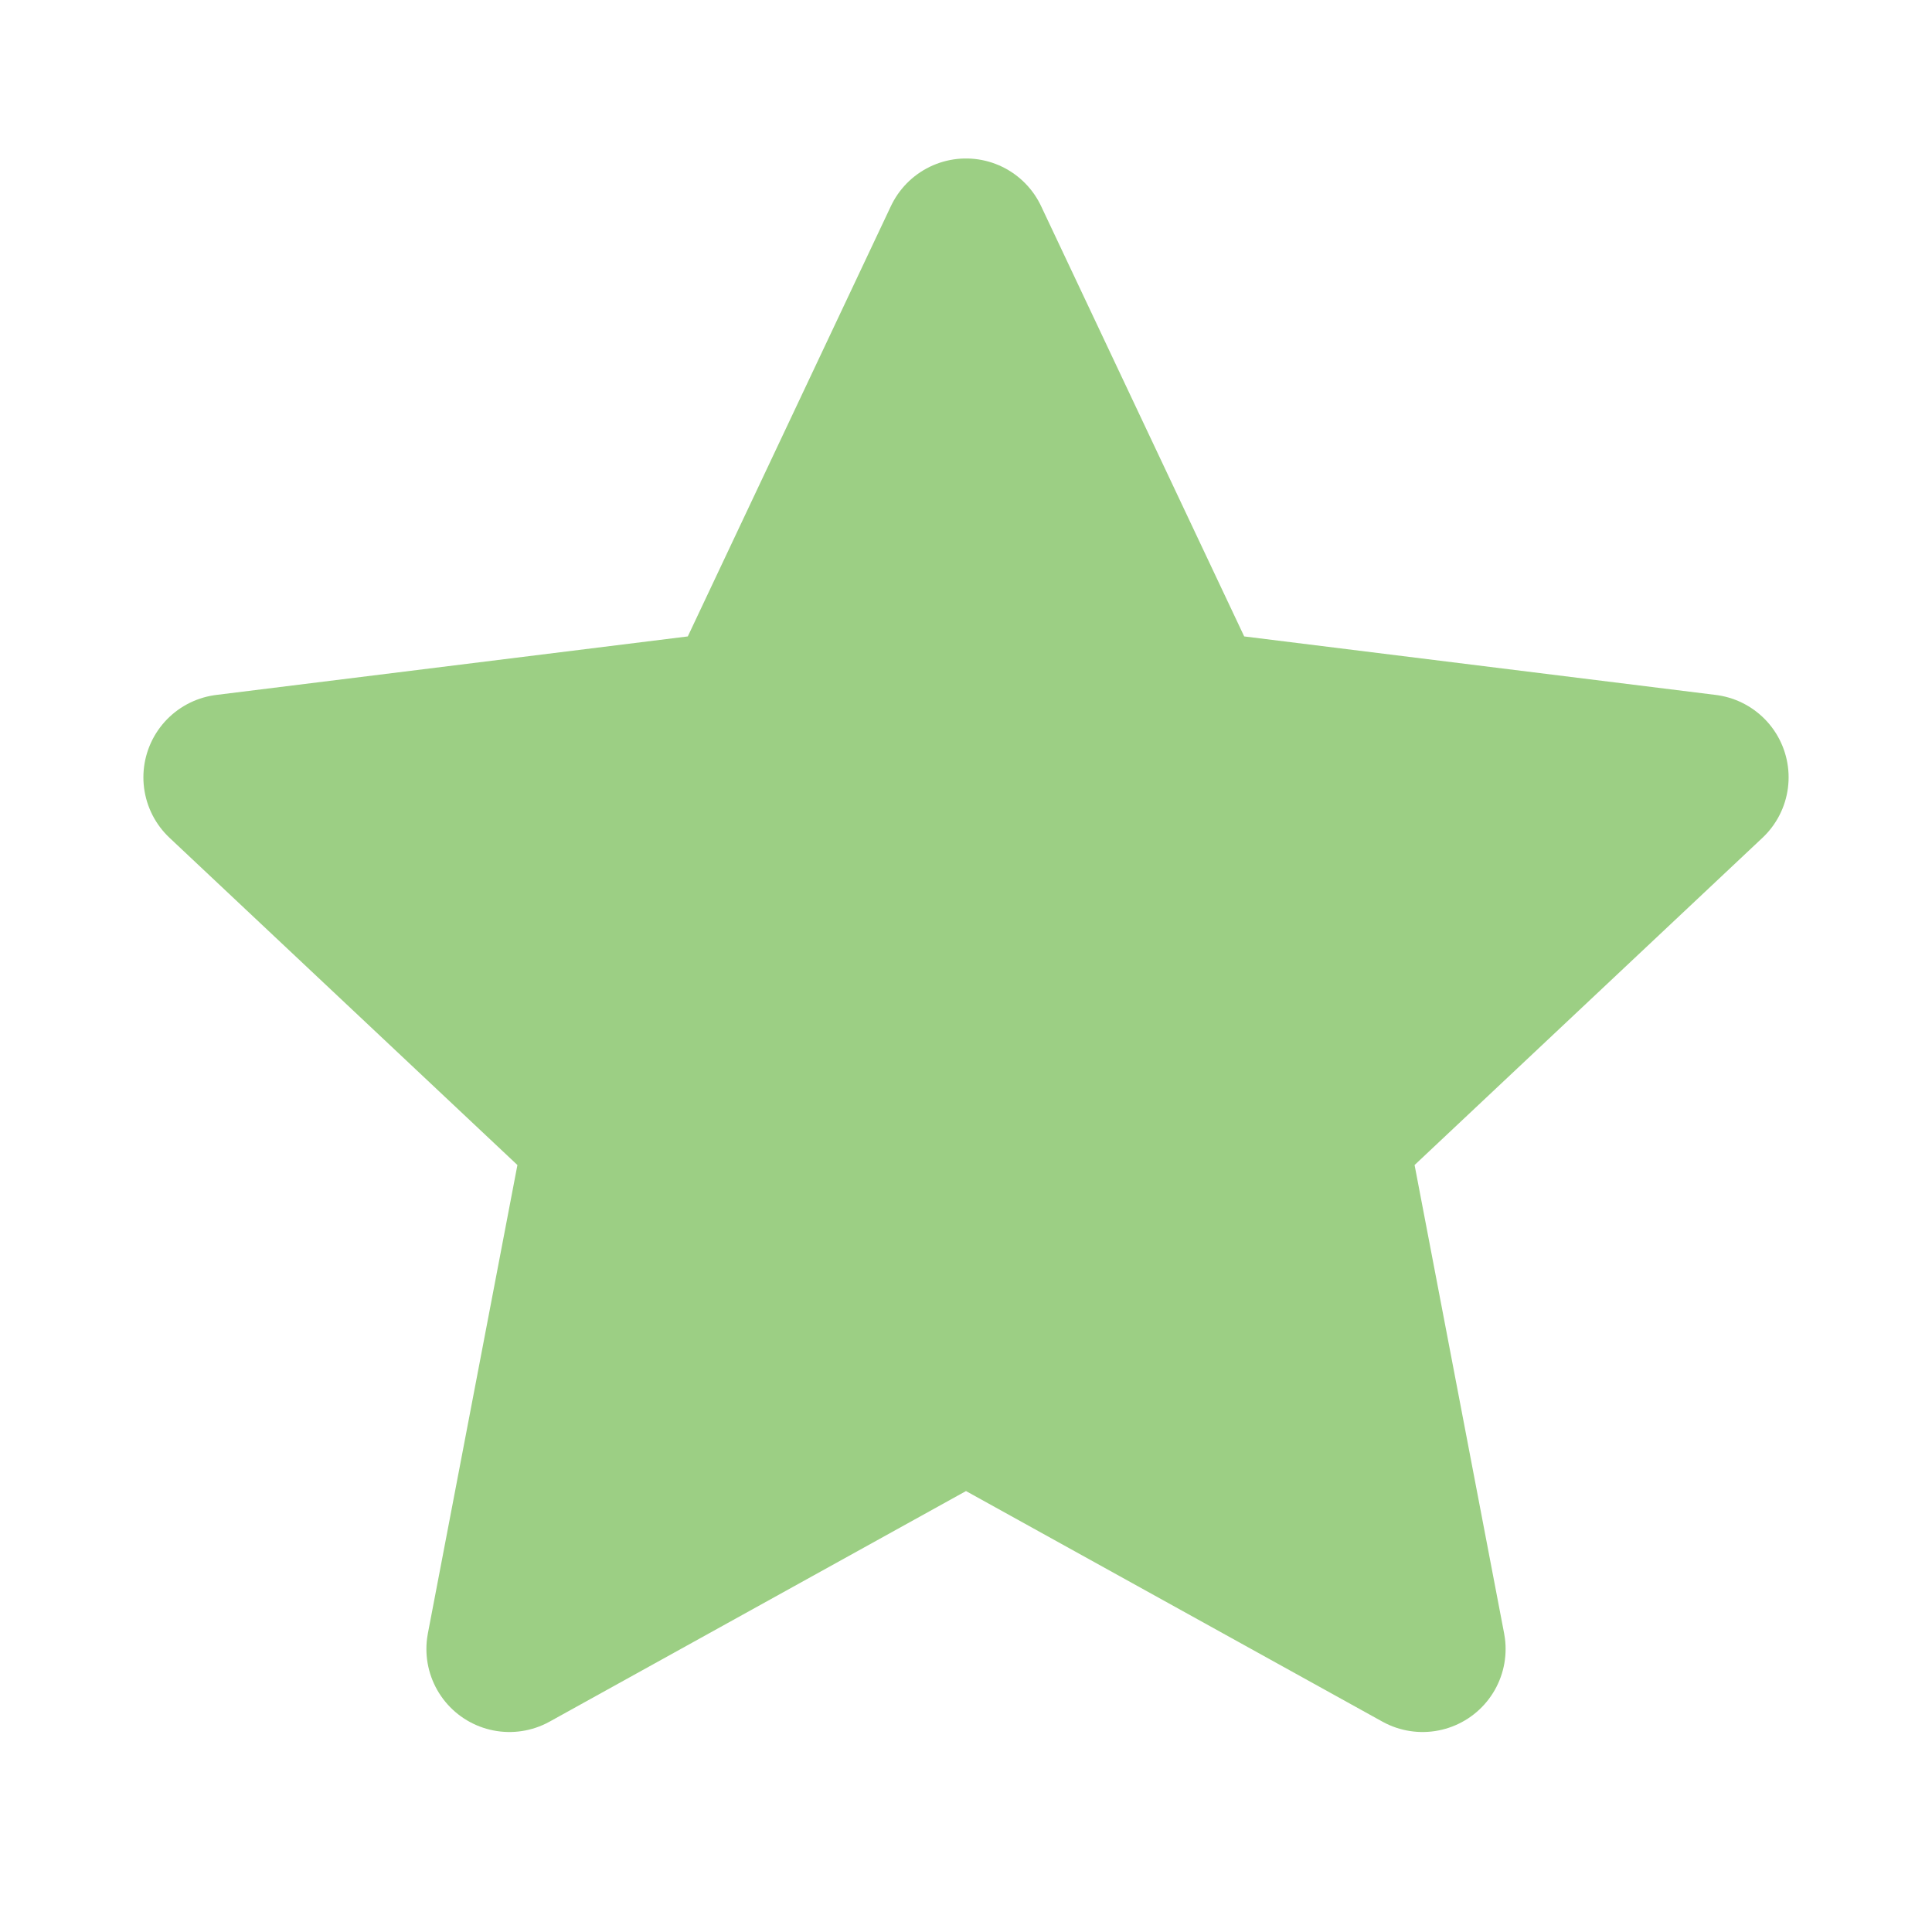
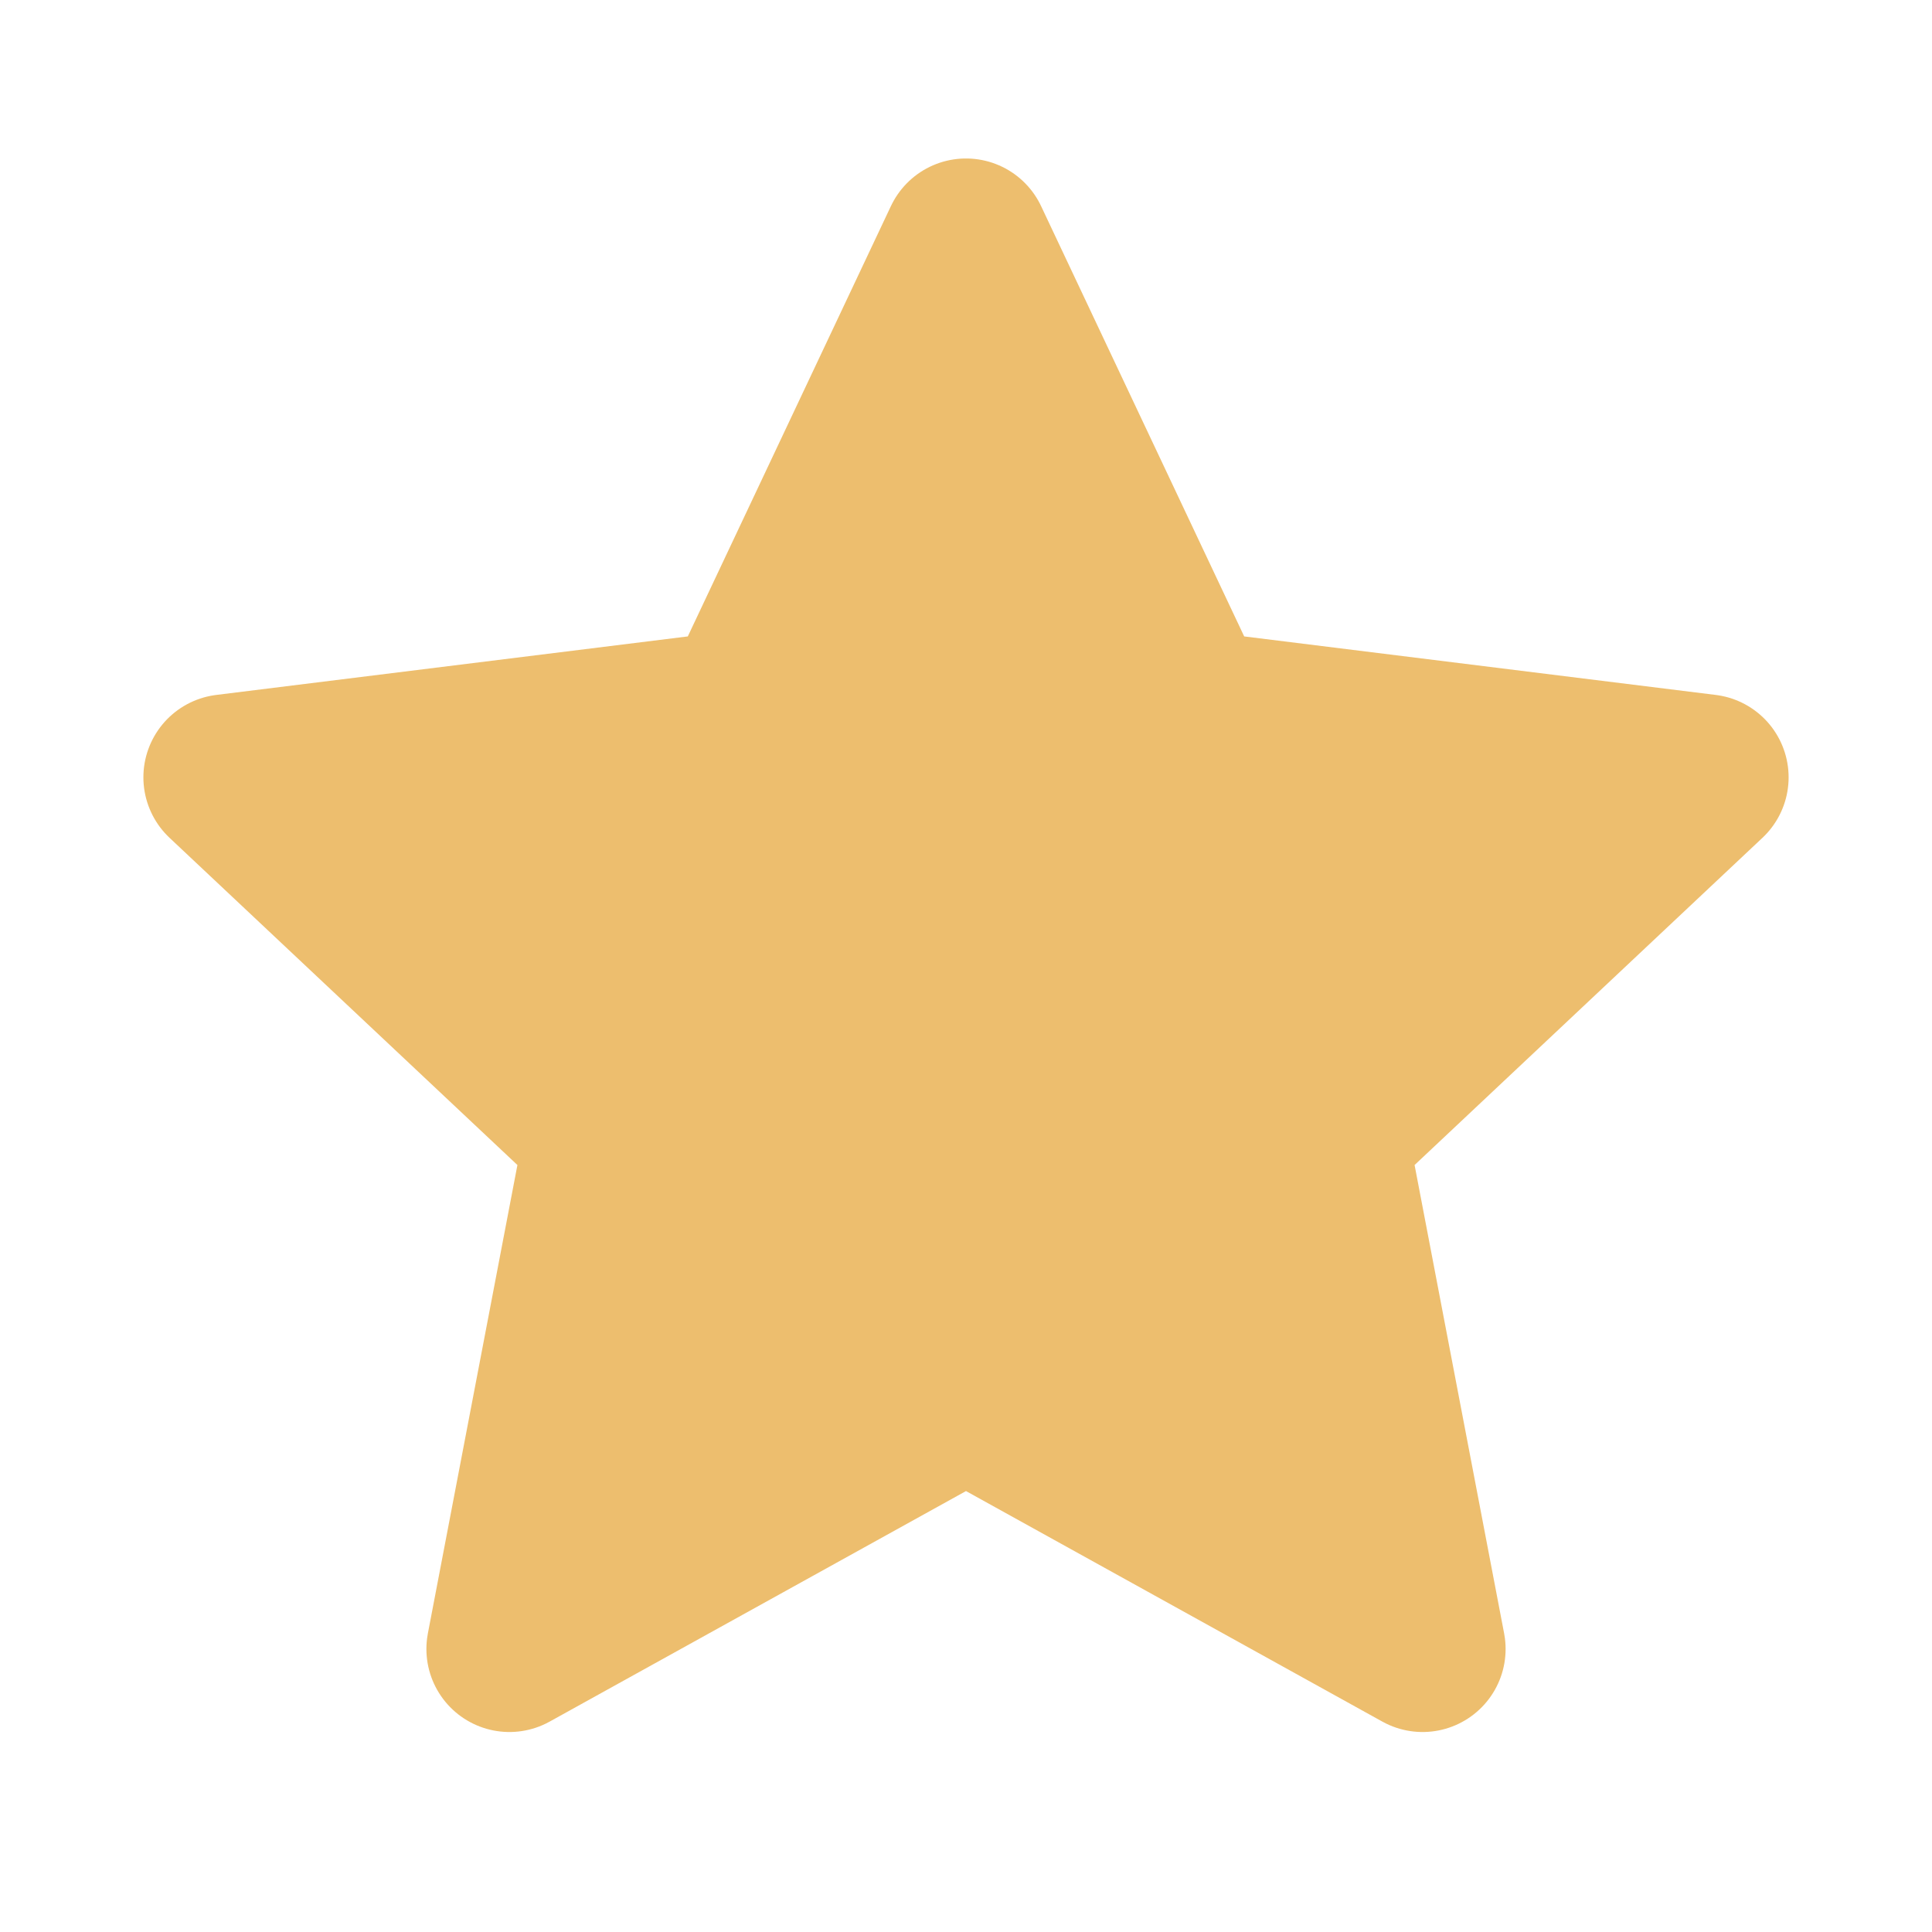
<svg xmlns="http://www.w3.org/2000/svg" viewBox="0 0 512 512">
-   <polygon points="256 64 315 189 452 206 351 301 377 437 256 370 135 437 161 301 60 206 197 189" fill="#9CCF84" stroke="#9CCF84" stroke-width="44" stroke-linejoin="round" />
+   <polygon points="256 64 315 189 452 206 351 301 377 437 256 370 135 437 161 301 60 206 197 189" fill="#EDBE6E" stroke="#EDBE6E" stroke-width="44" stroke-linejoin="round" />
</svg>
